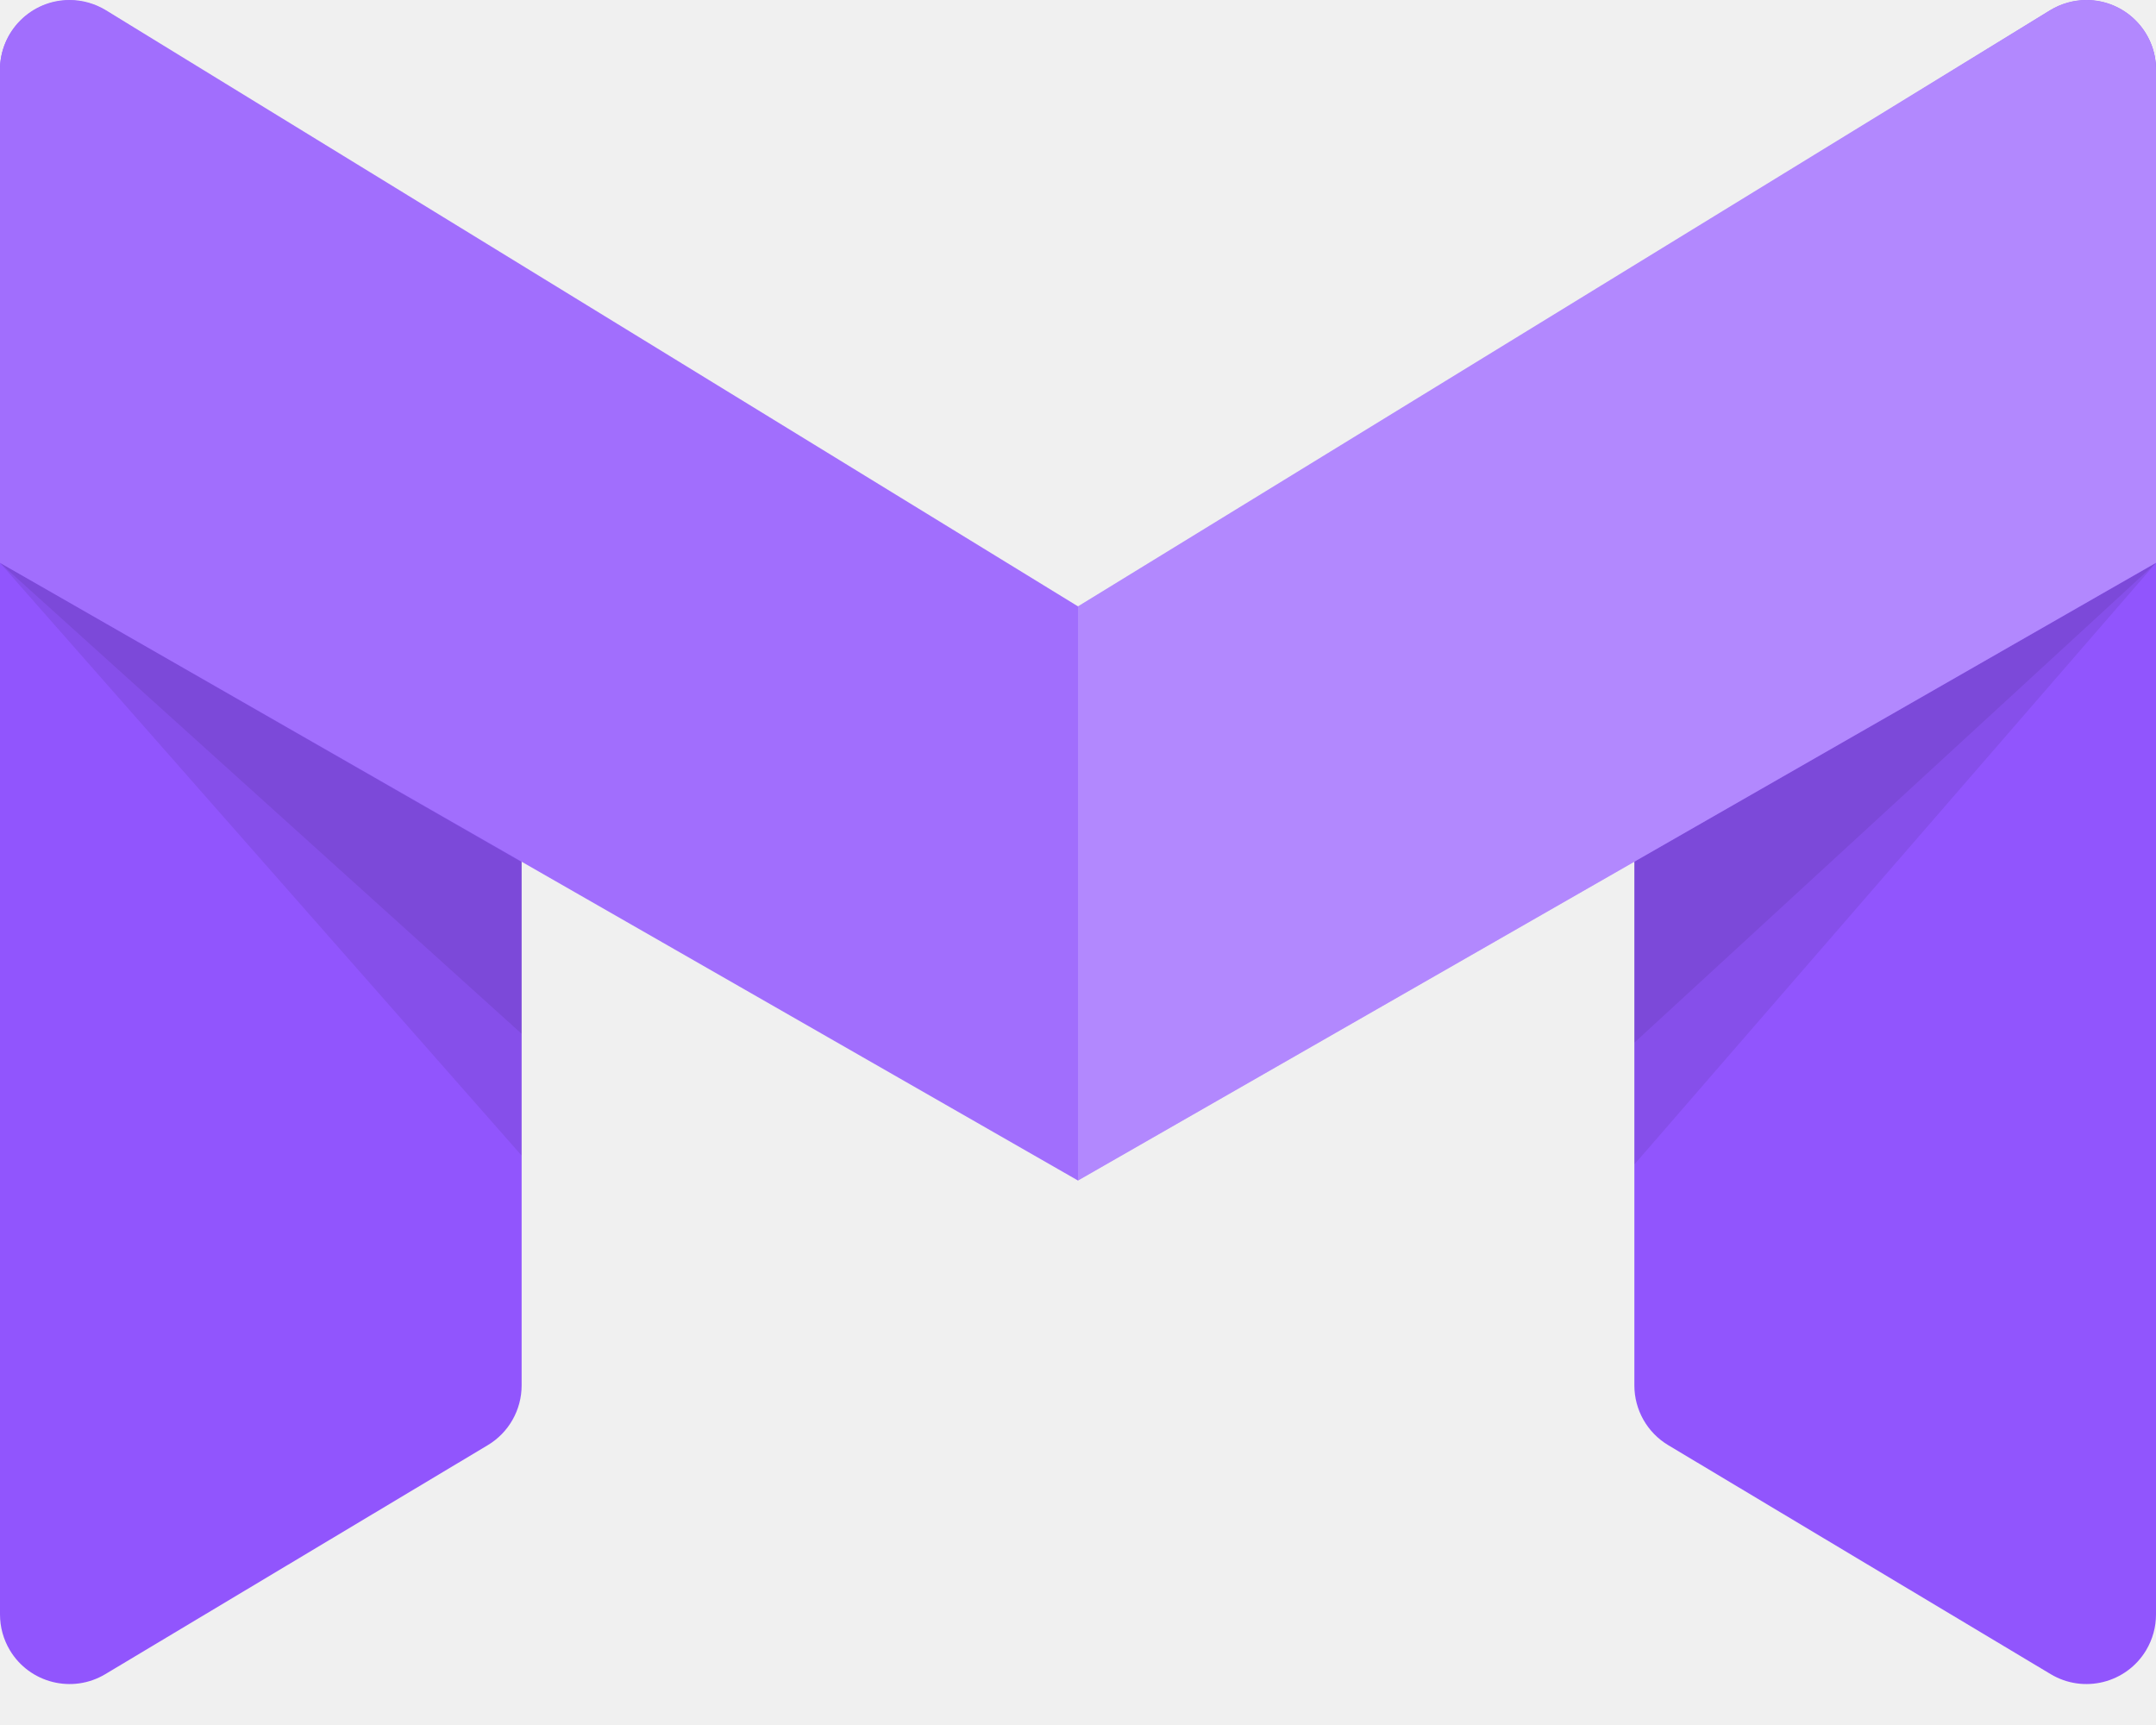
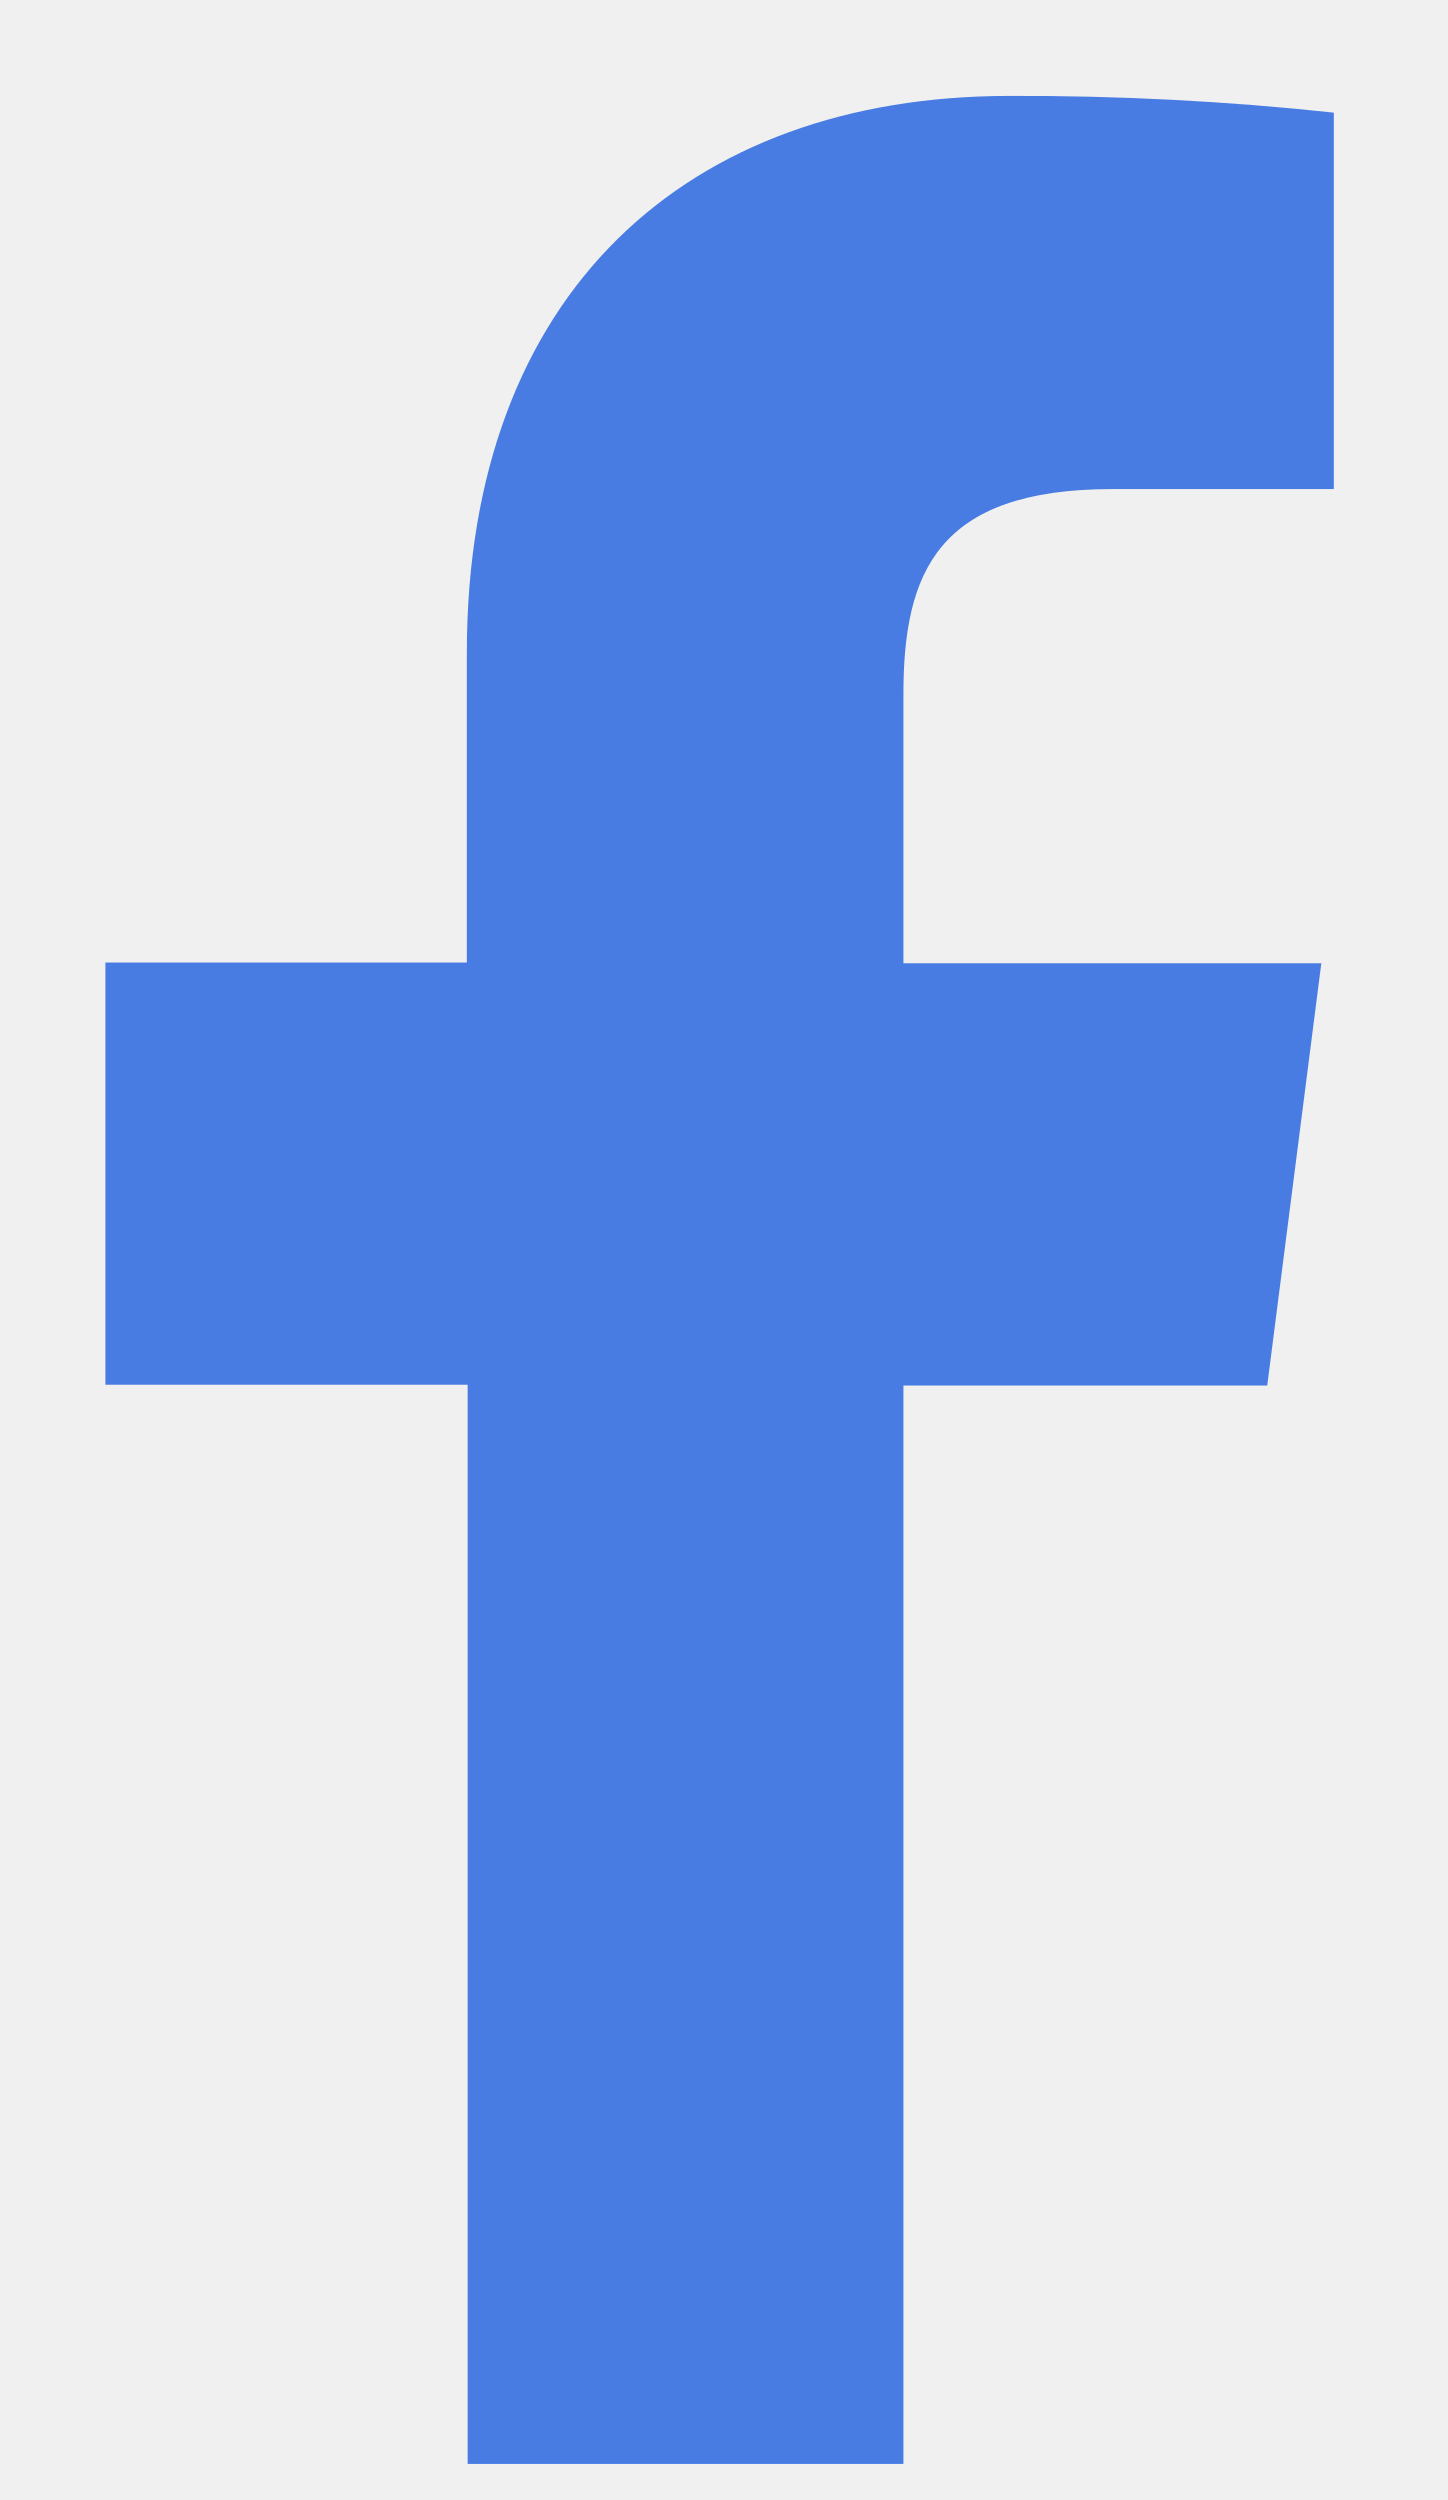
- <svg xmlns="http://www.w3.org/2000/svg" width="35" height="28" viewBox="0 0 35 28" fill="none">
-   <path fill-rule="evenodd" clip-rule="evenodd" d="M1.722 0.176L7.932 4.01C8.265 4.216 8.468 4.58 8.468 4.971V22.488C8.468 22.886 8.259 23.254 7.918 23.458L1.709 27.175C1.174 27.495 0.48 27.321 0.16 26.786C0.055 26.61 0 26.41 0 26.206V1.137C0 0.513 0.505 0.007 1.129 0.007C1.338 0.007 1.544 0.066 1.722 0.176Z" fill="#9155FD" />
-   <path opacity="0.078" fill-rule="evenodd" clip-rule="evenodd" d="M0 9.137L8.468 13.995V18.757L0 9.137Z" fill="black" />
-   <path opacity="0.078" fill-rule="evenodd" clip-rule="evenodd" d="M0 9.137L8.468 13.871V16.78L0 9.137Z" fill="black" />
-   <path fill-rule="evenodd" clip-rule="evenodd" d="M33.279 0.171L27.07 3.993C26.736 4.198 26.532 4.563 26.532 4.955V22.488C26.532 22.886 26.741 23.254 27.082 23.458L33.291 27.175C33.826 27.495 34.52 27.321 34.84 26.786C34.945 26.61 35 26.41 35 26.206V1.133C35 0.51 34.495 0.004 33.871 0.004C33.662 0.004 33.457 0.062 33.279 0.171Z" fill="#9155FD" />
-   <path opacity="0.078" fill-rule="evenodd" clip-rule="evenodd" d="M35 9.137L26.532 13.985V18.901L35 9.137Z" fill="black" />
-   <path opacity="0.078" fill-rule="evenodd" clip-rule="evenodd" d="M35 9.137L26.532 13.867V16.924L35 9.137Z" fill="black" />
-   <path fill-rule="evenodd" clip-rule="evenodd" d="M1.719 0.166L17.5 9.843V19.162L0 9.135V1.13C0 0.506 0.505 0 1.129 0C1.337 0 1.541 0.058 1.719 0.166Z" fill="#9155FD" />
-   <path fill-rule="evenodd" clip-rule="evenodd" d="M1.719 0.166L17.5 9.843V19.162L0 9.135V1.13C0 0.506 0.505 0 1.129 0C1.337 0 1.541 0.058 1.719 0.166Z" fill="white" fill-opacity="0.15" />
-   <path fill-rule="evenodd" clip-rule="evenodd" d="M33.281 0.166L17.5 9.843V19.162L35 9.135V1.13C35 0.506 34.495 0 33.871 0C33.663 0 33.459 0.058 33.281 0.166Z" fill="#9155FD" />
-   <path fill-rule="evenodd" clip-rule="evenodd" d="M33.281 0.166L17.5 9.843V19.162L35 9.135V1.13C35 0.506 34.495 0 33.871 0C33.663 0 33.459 0.058 33.281 0.166Z" fill="white" fill-opacity="0.3" />
+ <svg xmlns="http://www.w3.org/2000/svg" width="11" height="19" viewBox="0 0 11 19" fill="none">
+   <path d="M6.866 18.726V10.53H9.631L10.042 7.321H6.866V5.277C6.866 4.351 7.124 3.717 8.453 3.717H10.137V0.856C9.318 0.768 8.494 0.726 7.67 0.729C5.226 0.729 3.548 2.221 3.548 4.96V7.315H0.801V10.524H3.554V18.726H6.866Z" fill="#497CE2" />
</svg>
